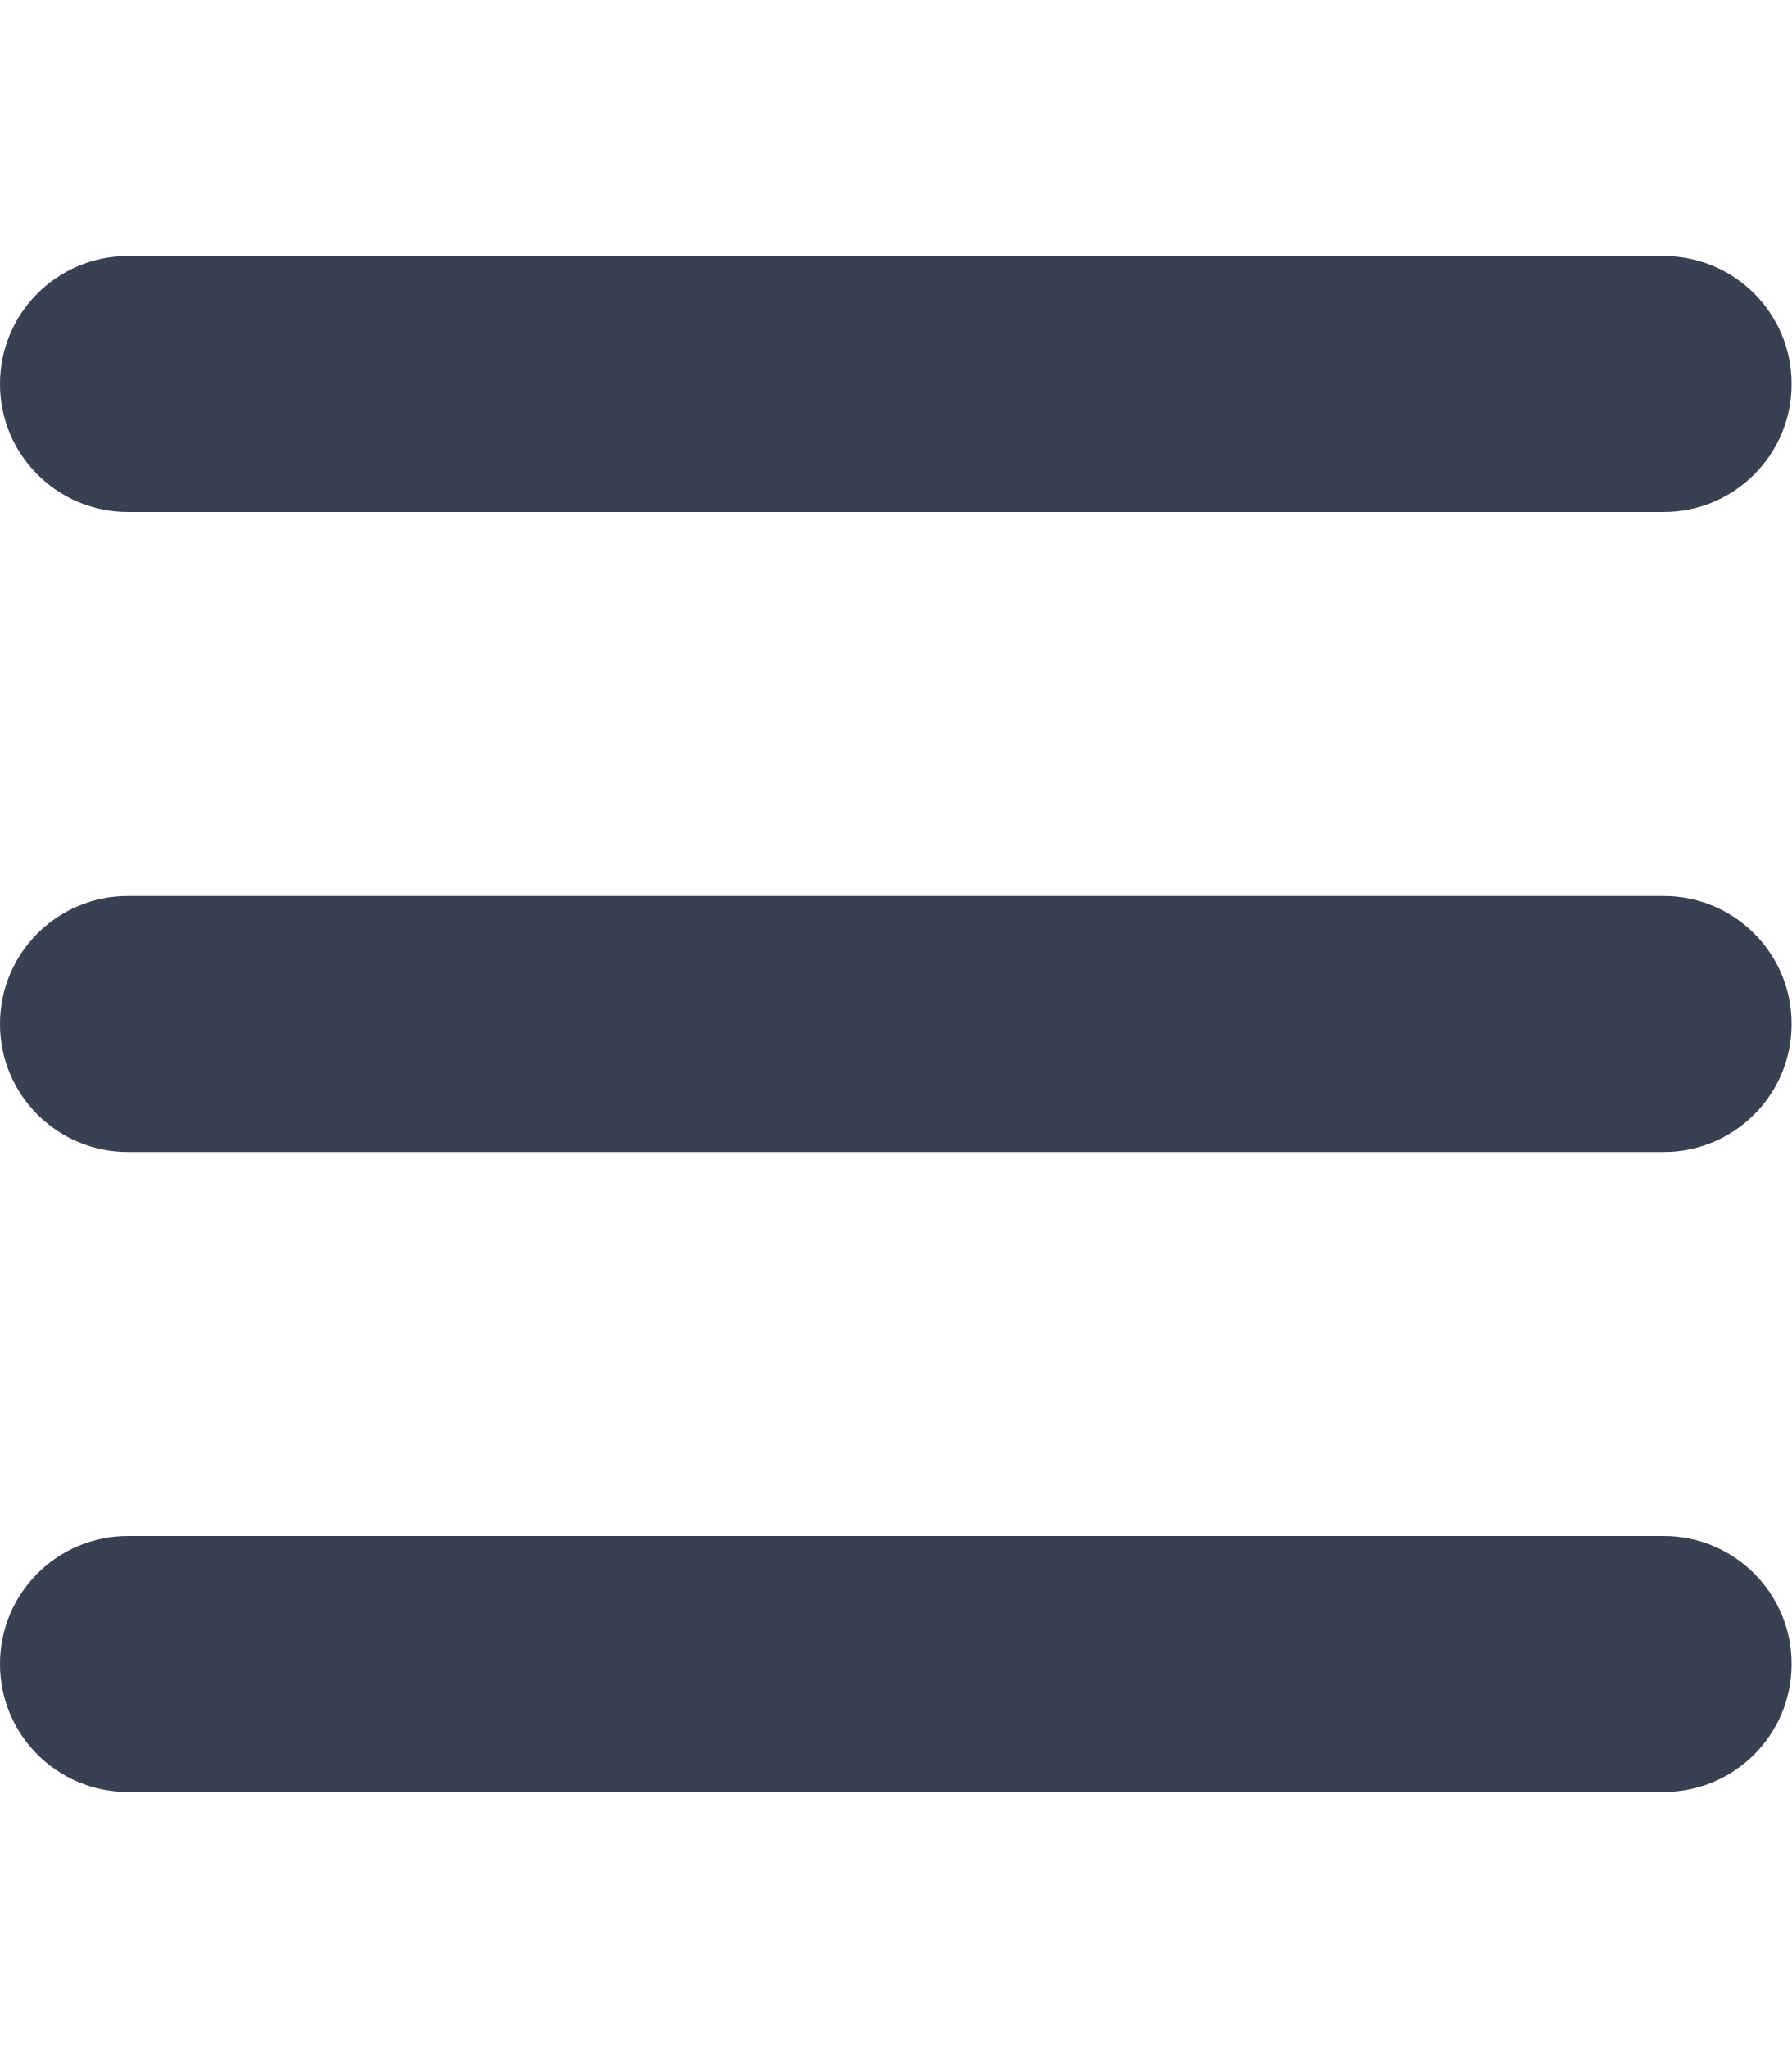
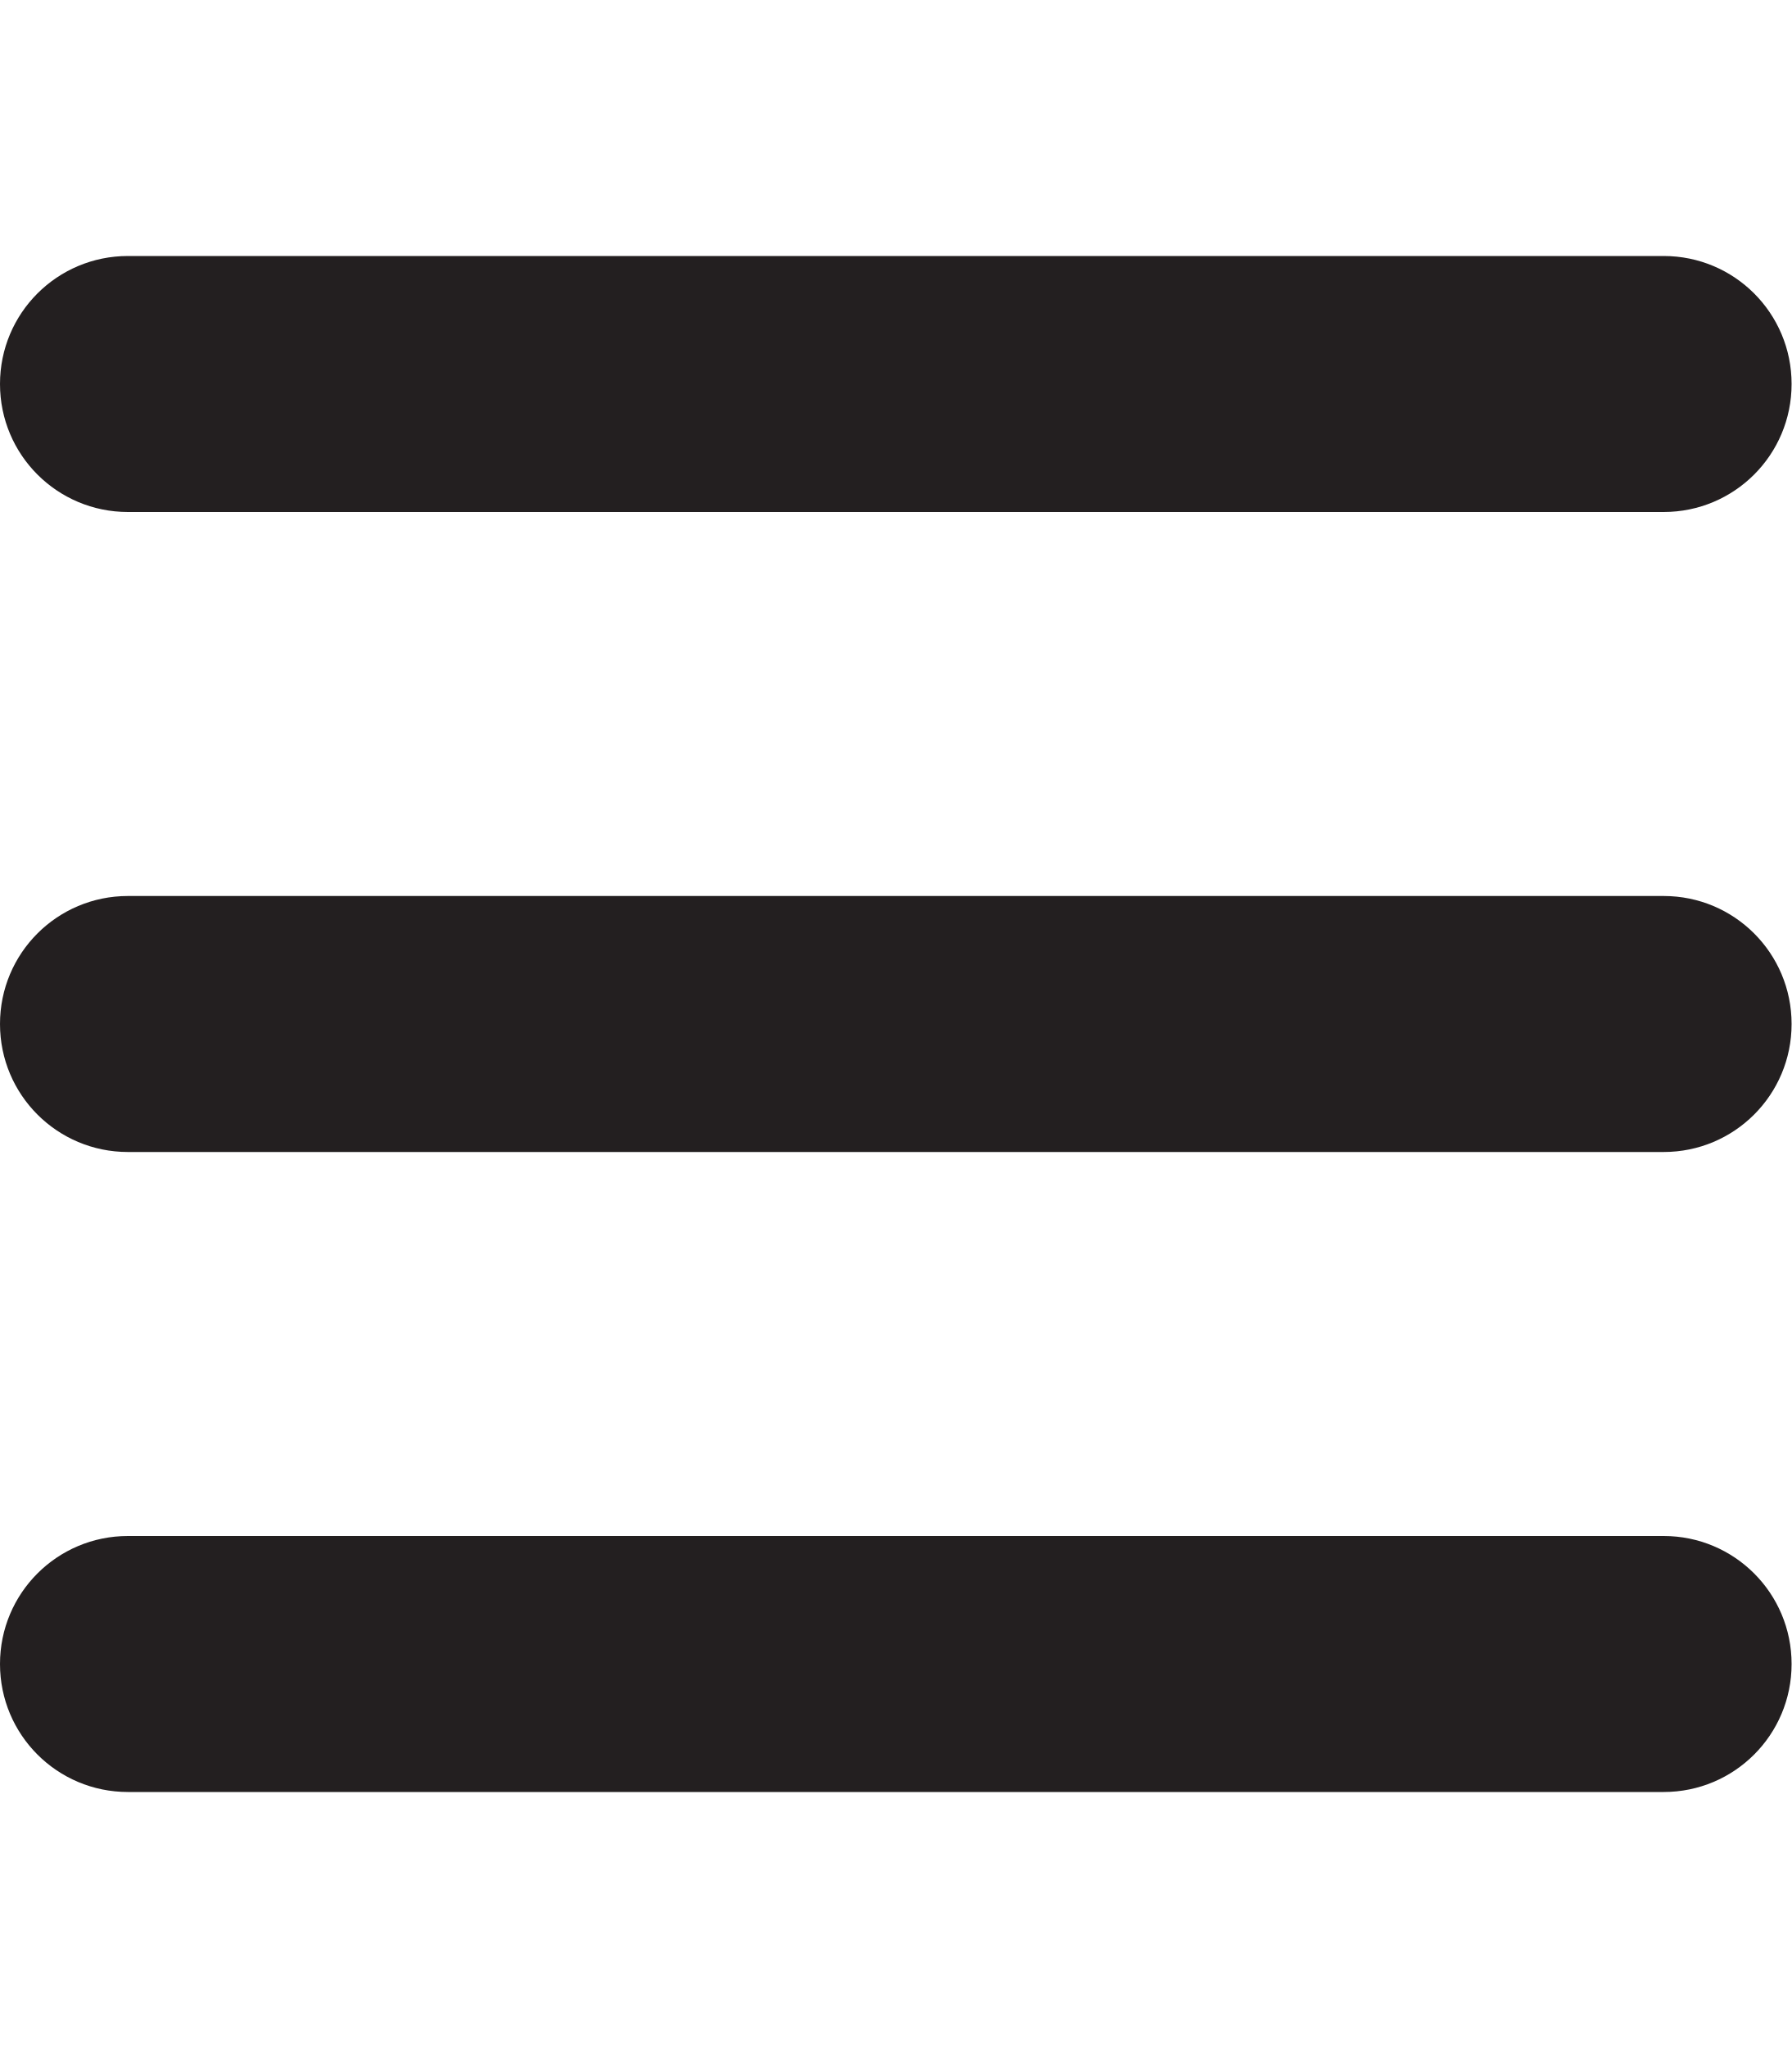
<svg xmlns="http://www.w3.org/2000/svg" viewBox="0 0 448 512">
-   <path fill="#374151" d="M0 96C0 78.3 14.3 64 32 64H416c17.7 0 32 14.3 32 32s-14.3 32-32 32H32C14.3 128 0 113.7 0 96zM0 256c0-17.7 14.3-32 32-32H416c17.7 0 32 14.3 32 32s-14.3 32-32 32H32c-17.7 0-32-14.3-32-32zM448 416c0 17.7-14.3 32-32 32H32c-17.7 0-32-14.3-32-32s14.3-32 32-32H416c17.7 0 32 14.3 32 32z" />
+   <path fill="#231F20" d="M0 96C0 78.3 14.3 64 32 64H416c17.7 0 32 14.3 32 32s-14.3 32-32 32H32C14.3 128 0 113.7 0 96zM0 256c0-17.7 14.3-32 32-32H416c17.7 0 32 14.3 32 32s-14.3 32-32 32H32c-17.7 0-32-14.3-32-32zM448 416c0 17.7-14.3 32-32 32H32c-17.7 0-32-14.3-32-32s14.3-32 32-32H416c17.7 0 32 14.3 32 32z" />
</svg>
